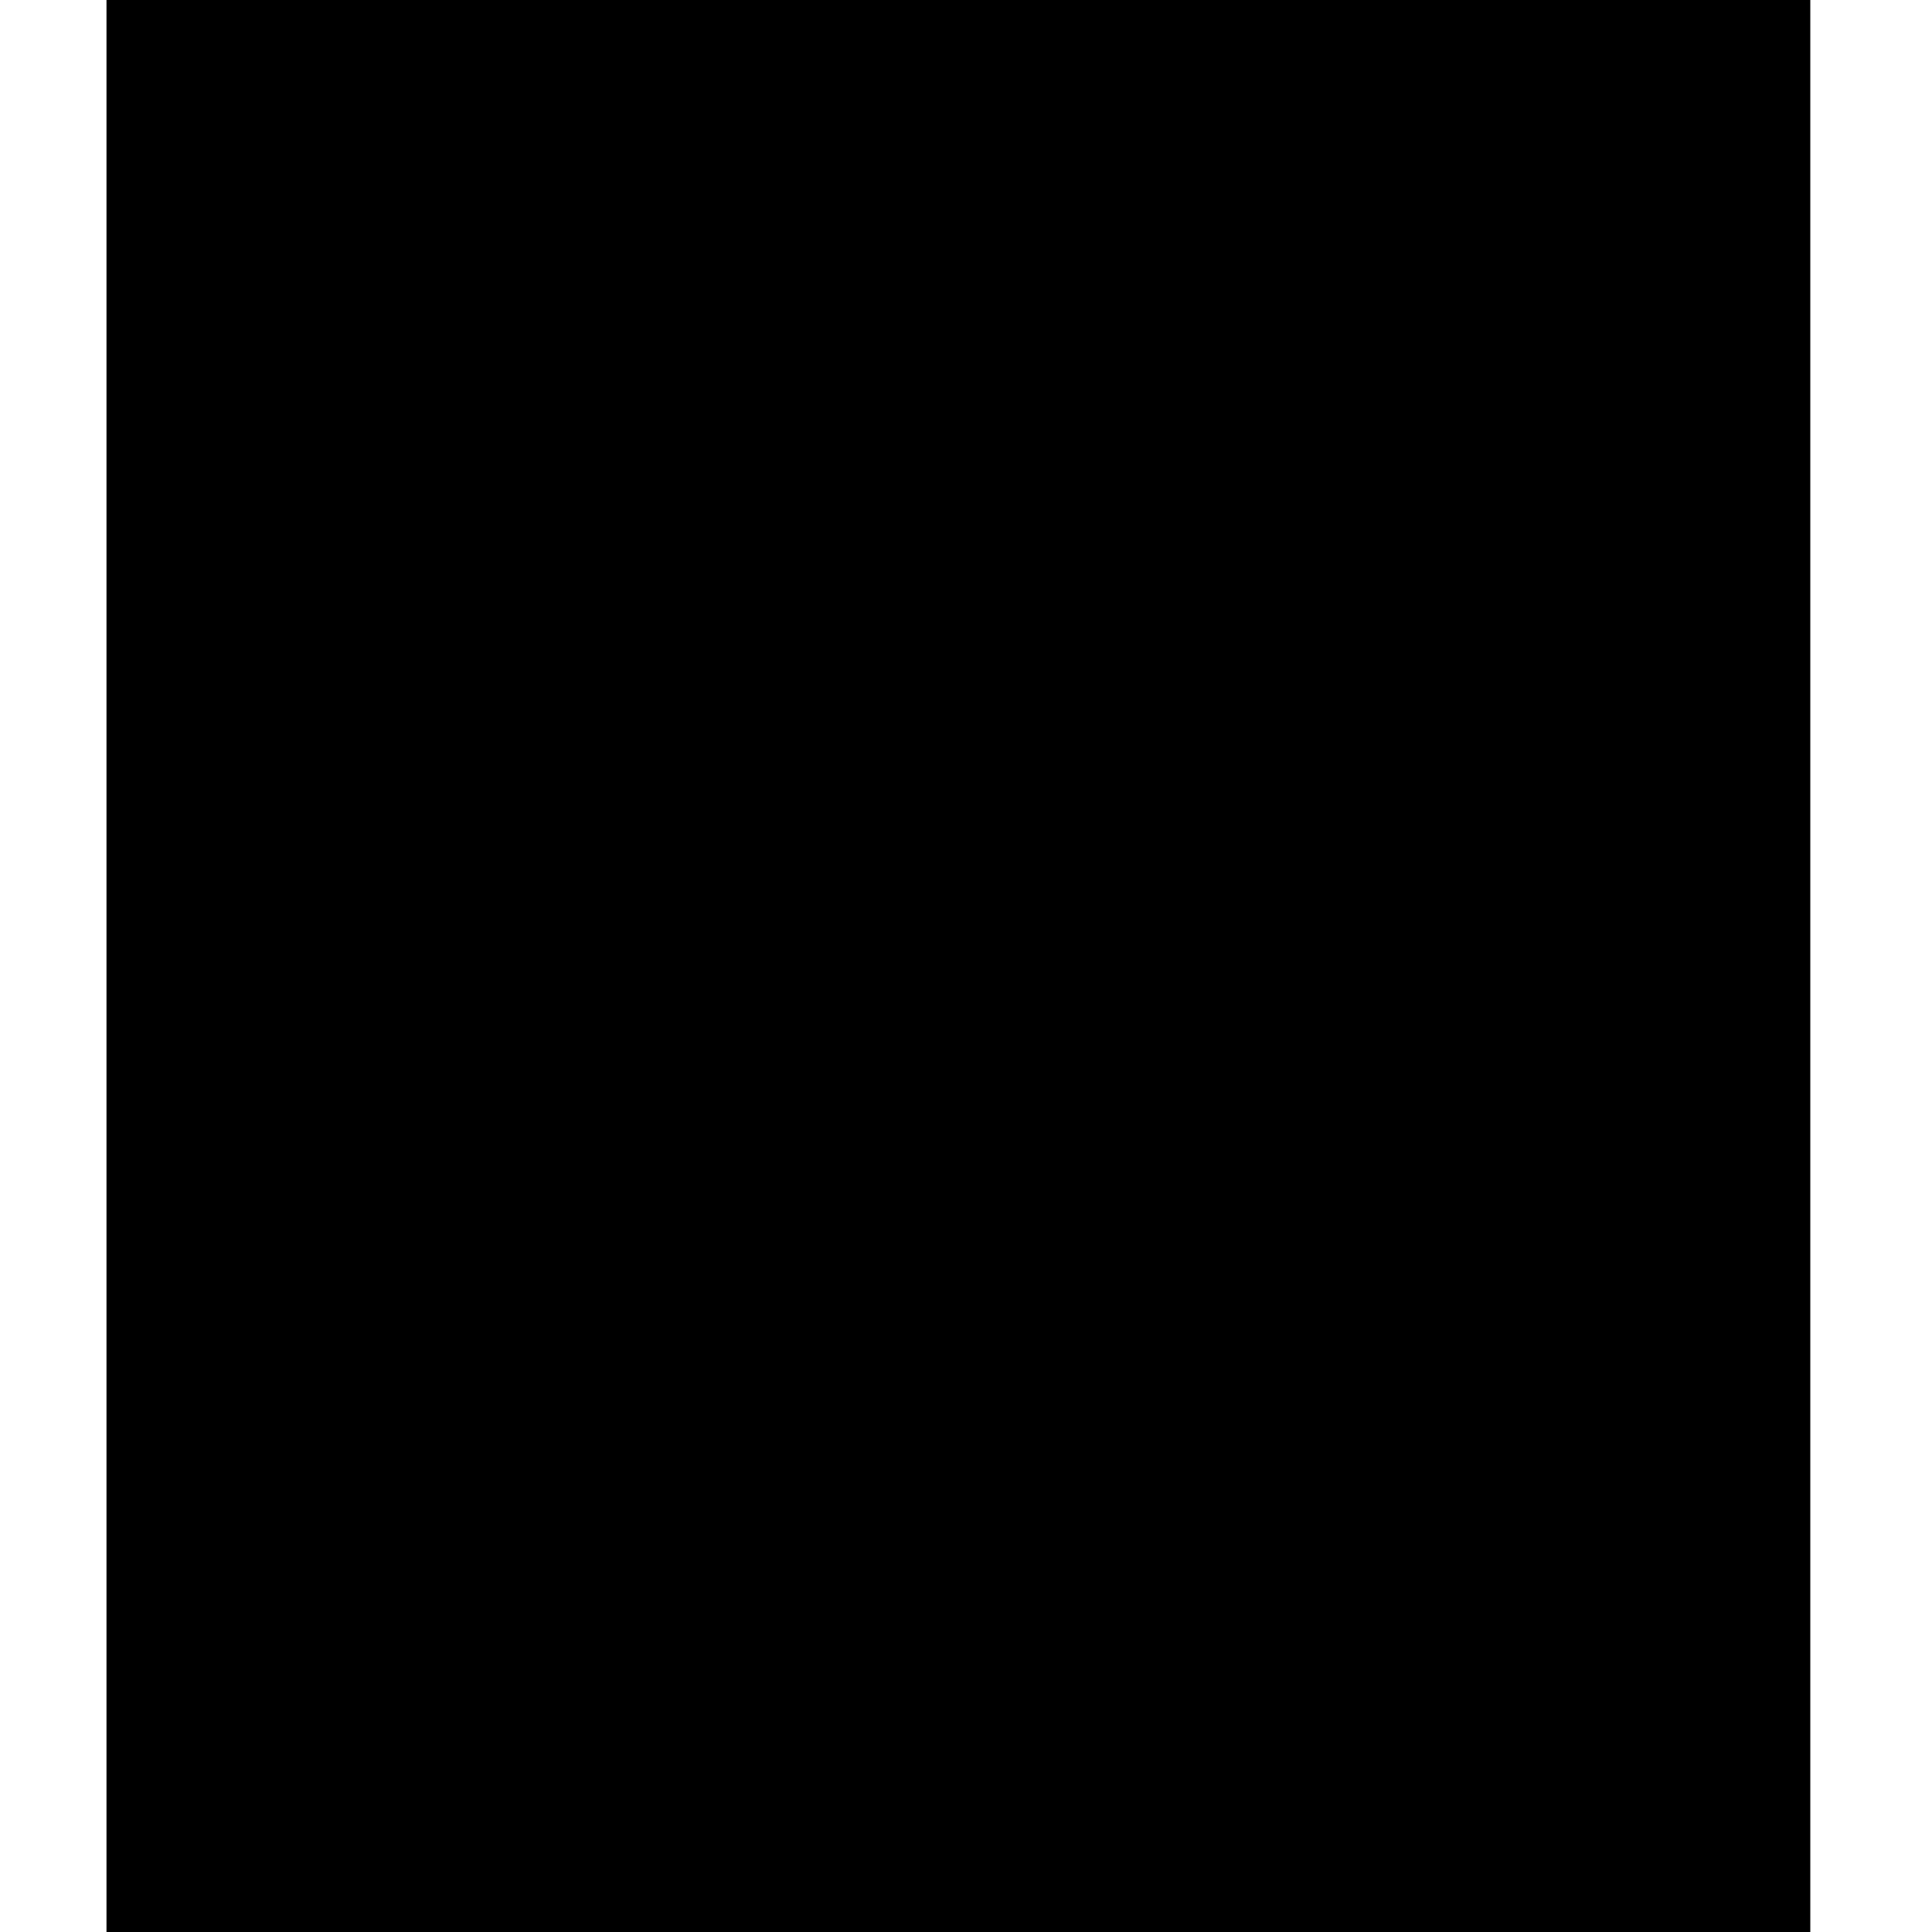
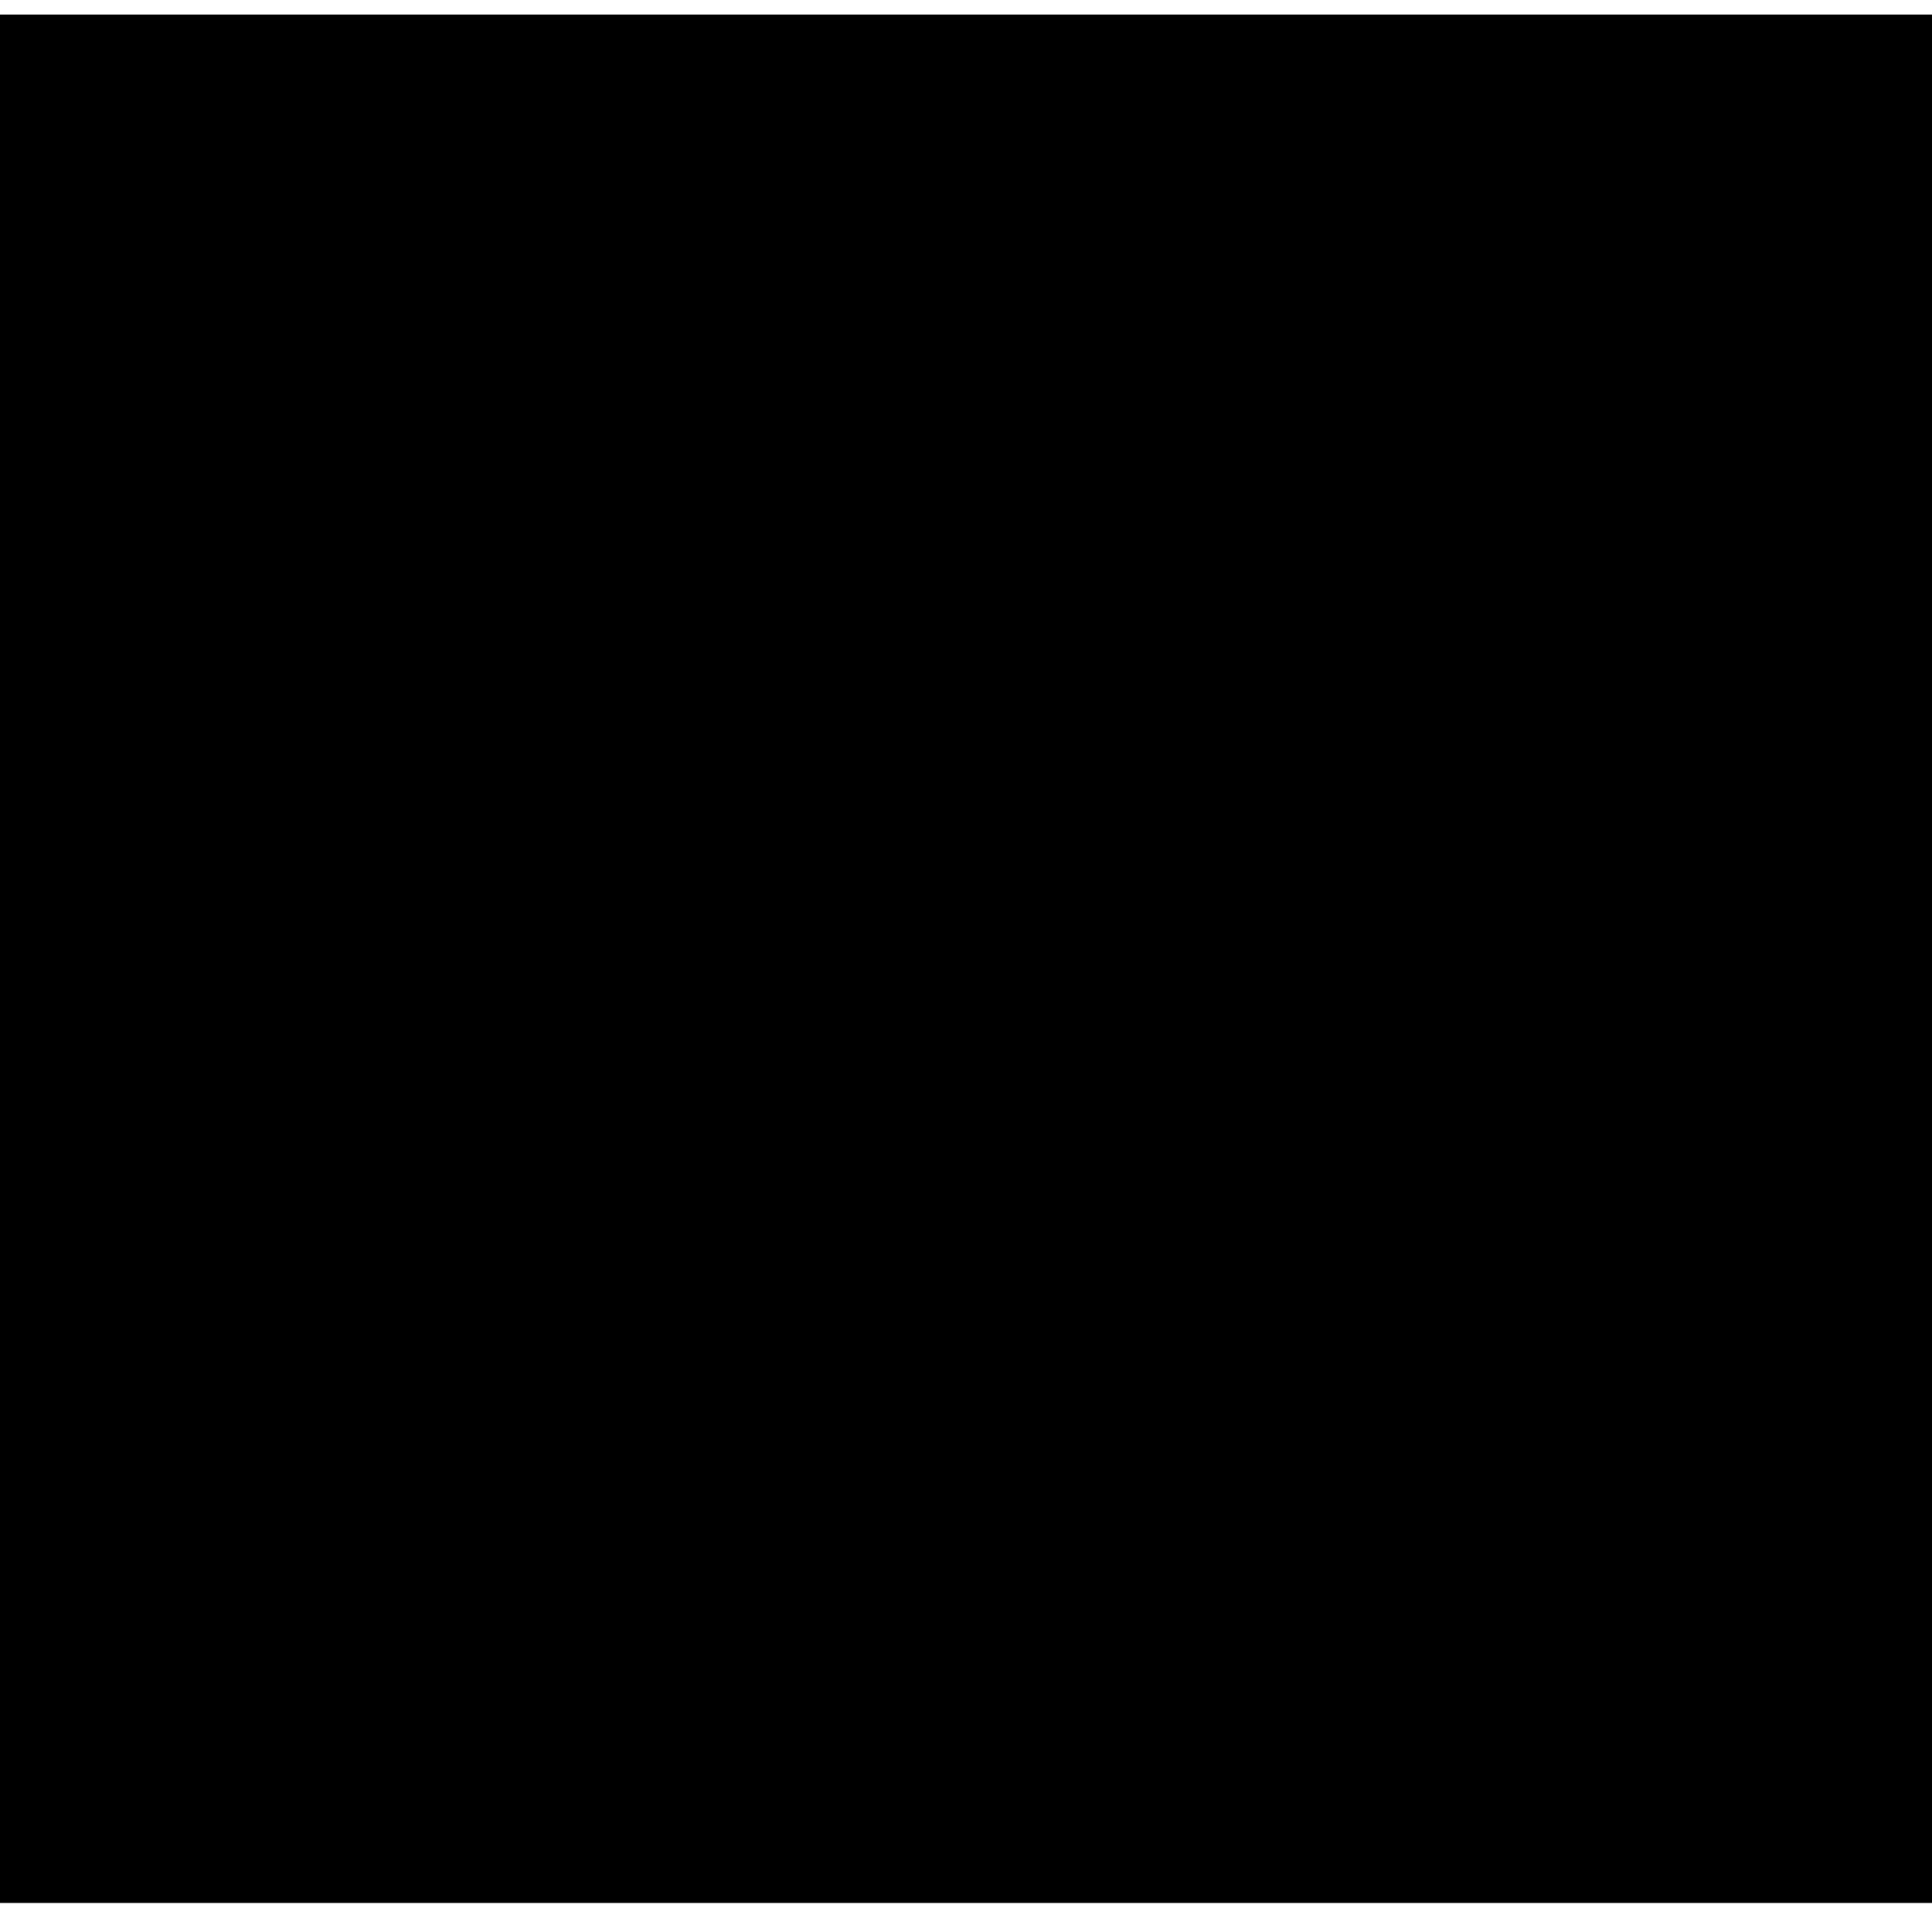
- <svg xmlns="http://www.w3.org/2000/svg" version="1.0" width="127pt" height="127pt" viewBox="0 0 127 127" preserveAspectRatio="xMidYMid meet">
-   <g transform="translate(0,127) scale(0.1,-0.1)" fill="#000000" stroke="none">
-     <path d="M70 635 l0 -635 560 0 560 0 0 635 0 635 -560 0 -560 0 0 -635z" />
+ <svg xmlns="http://www.w3.org/2000/svg" version="1.0" width="133pt" height="133pt" viewBox="0 0 133 133" preserveAspectRatio="xMidYMid meet">
+   <g transform="translate(0,133) scale(0.1,-0.1)" fill="#000000" stroke="none">
+     <path d="M0 670 l0 -650 665 0 665 0 0 650 0 650 -665 0 -665 0 0 -650z" />
  </g>
</svg>
